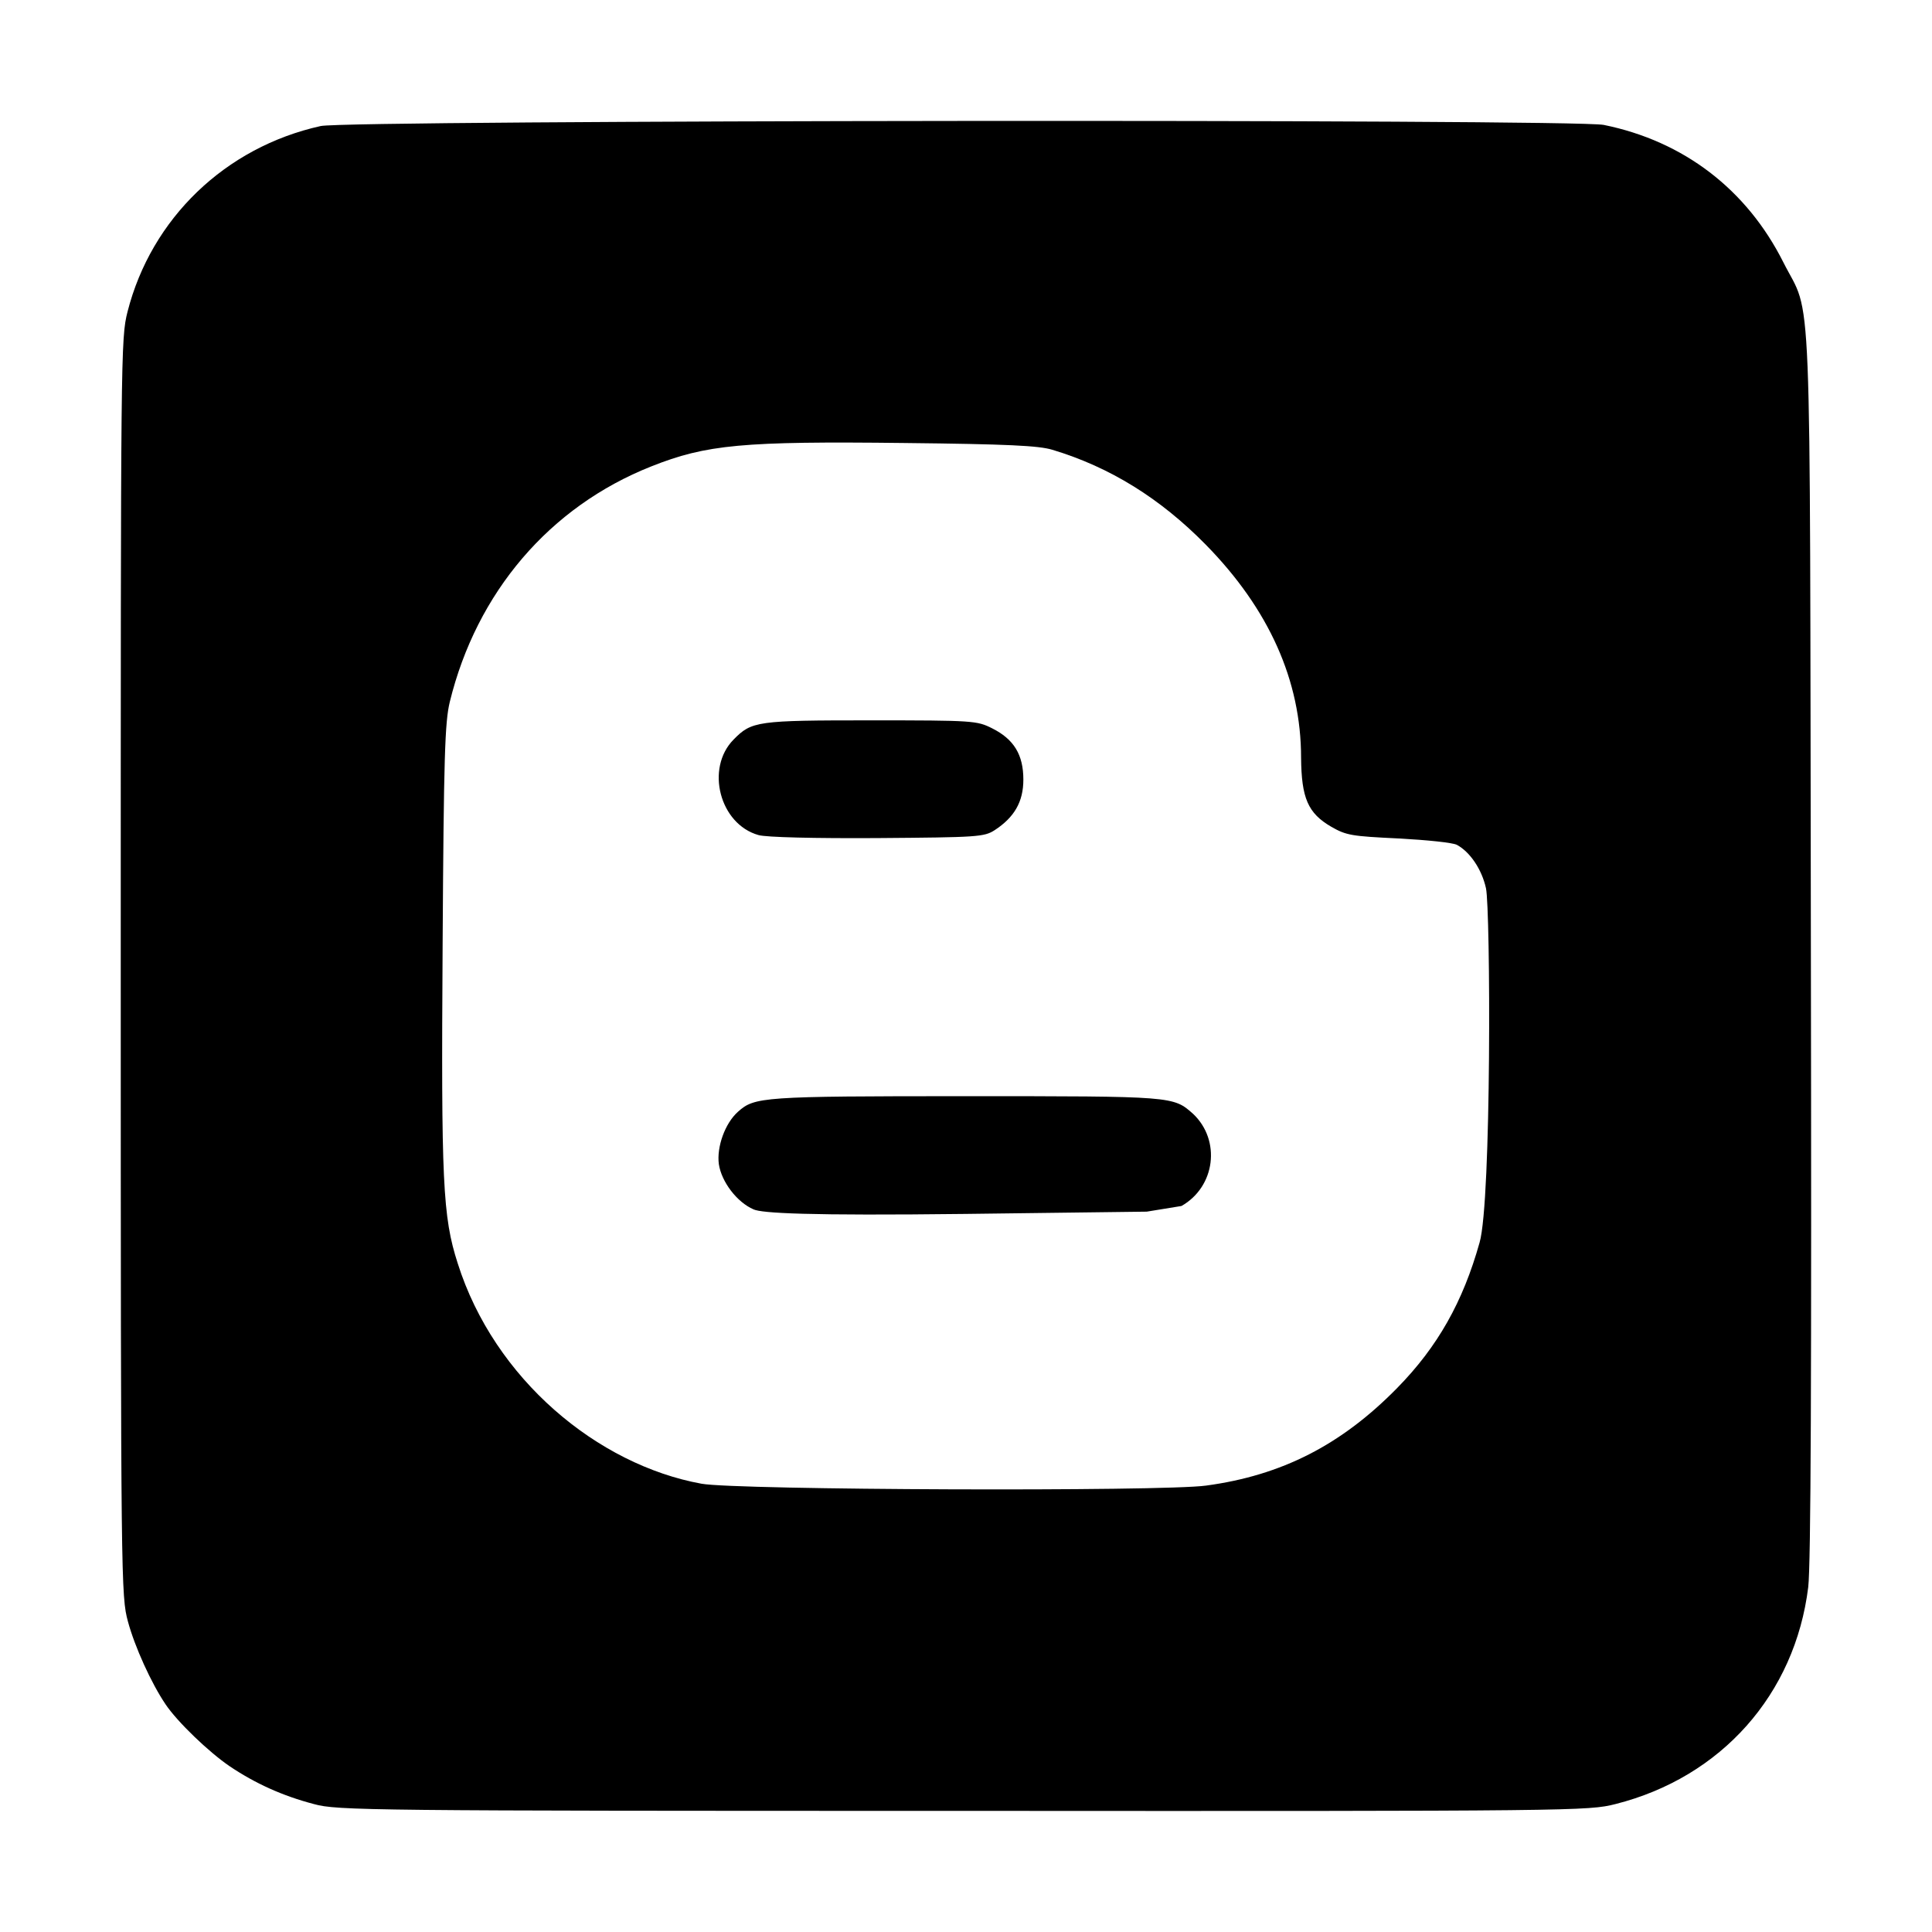
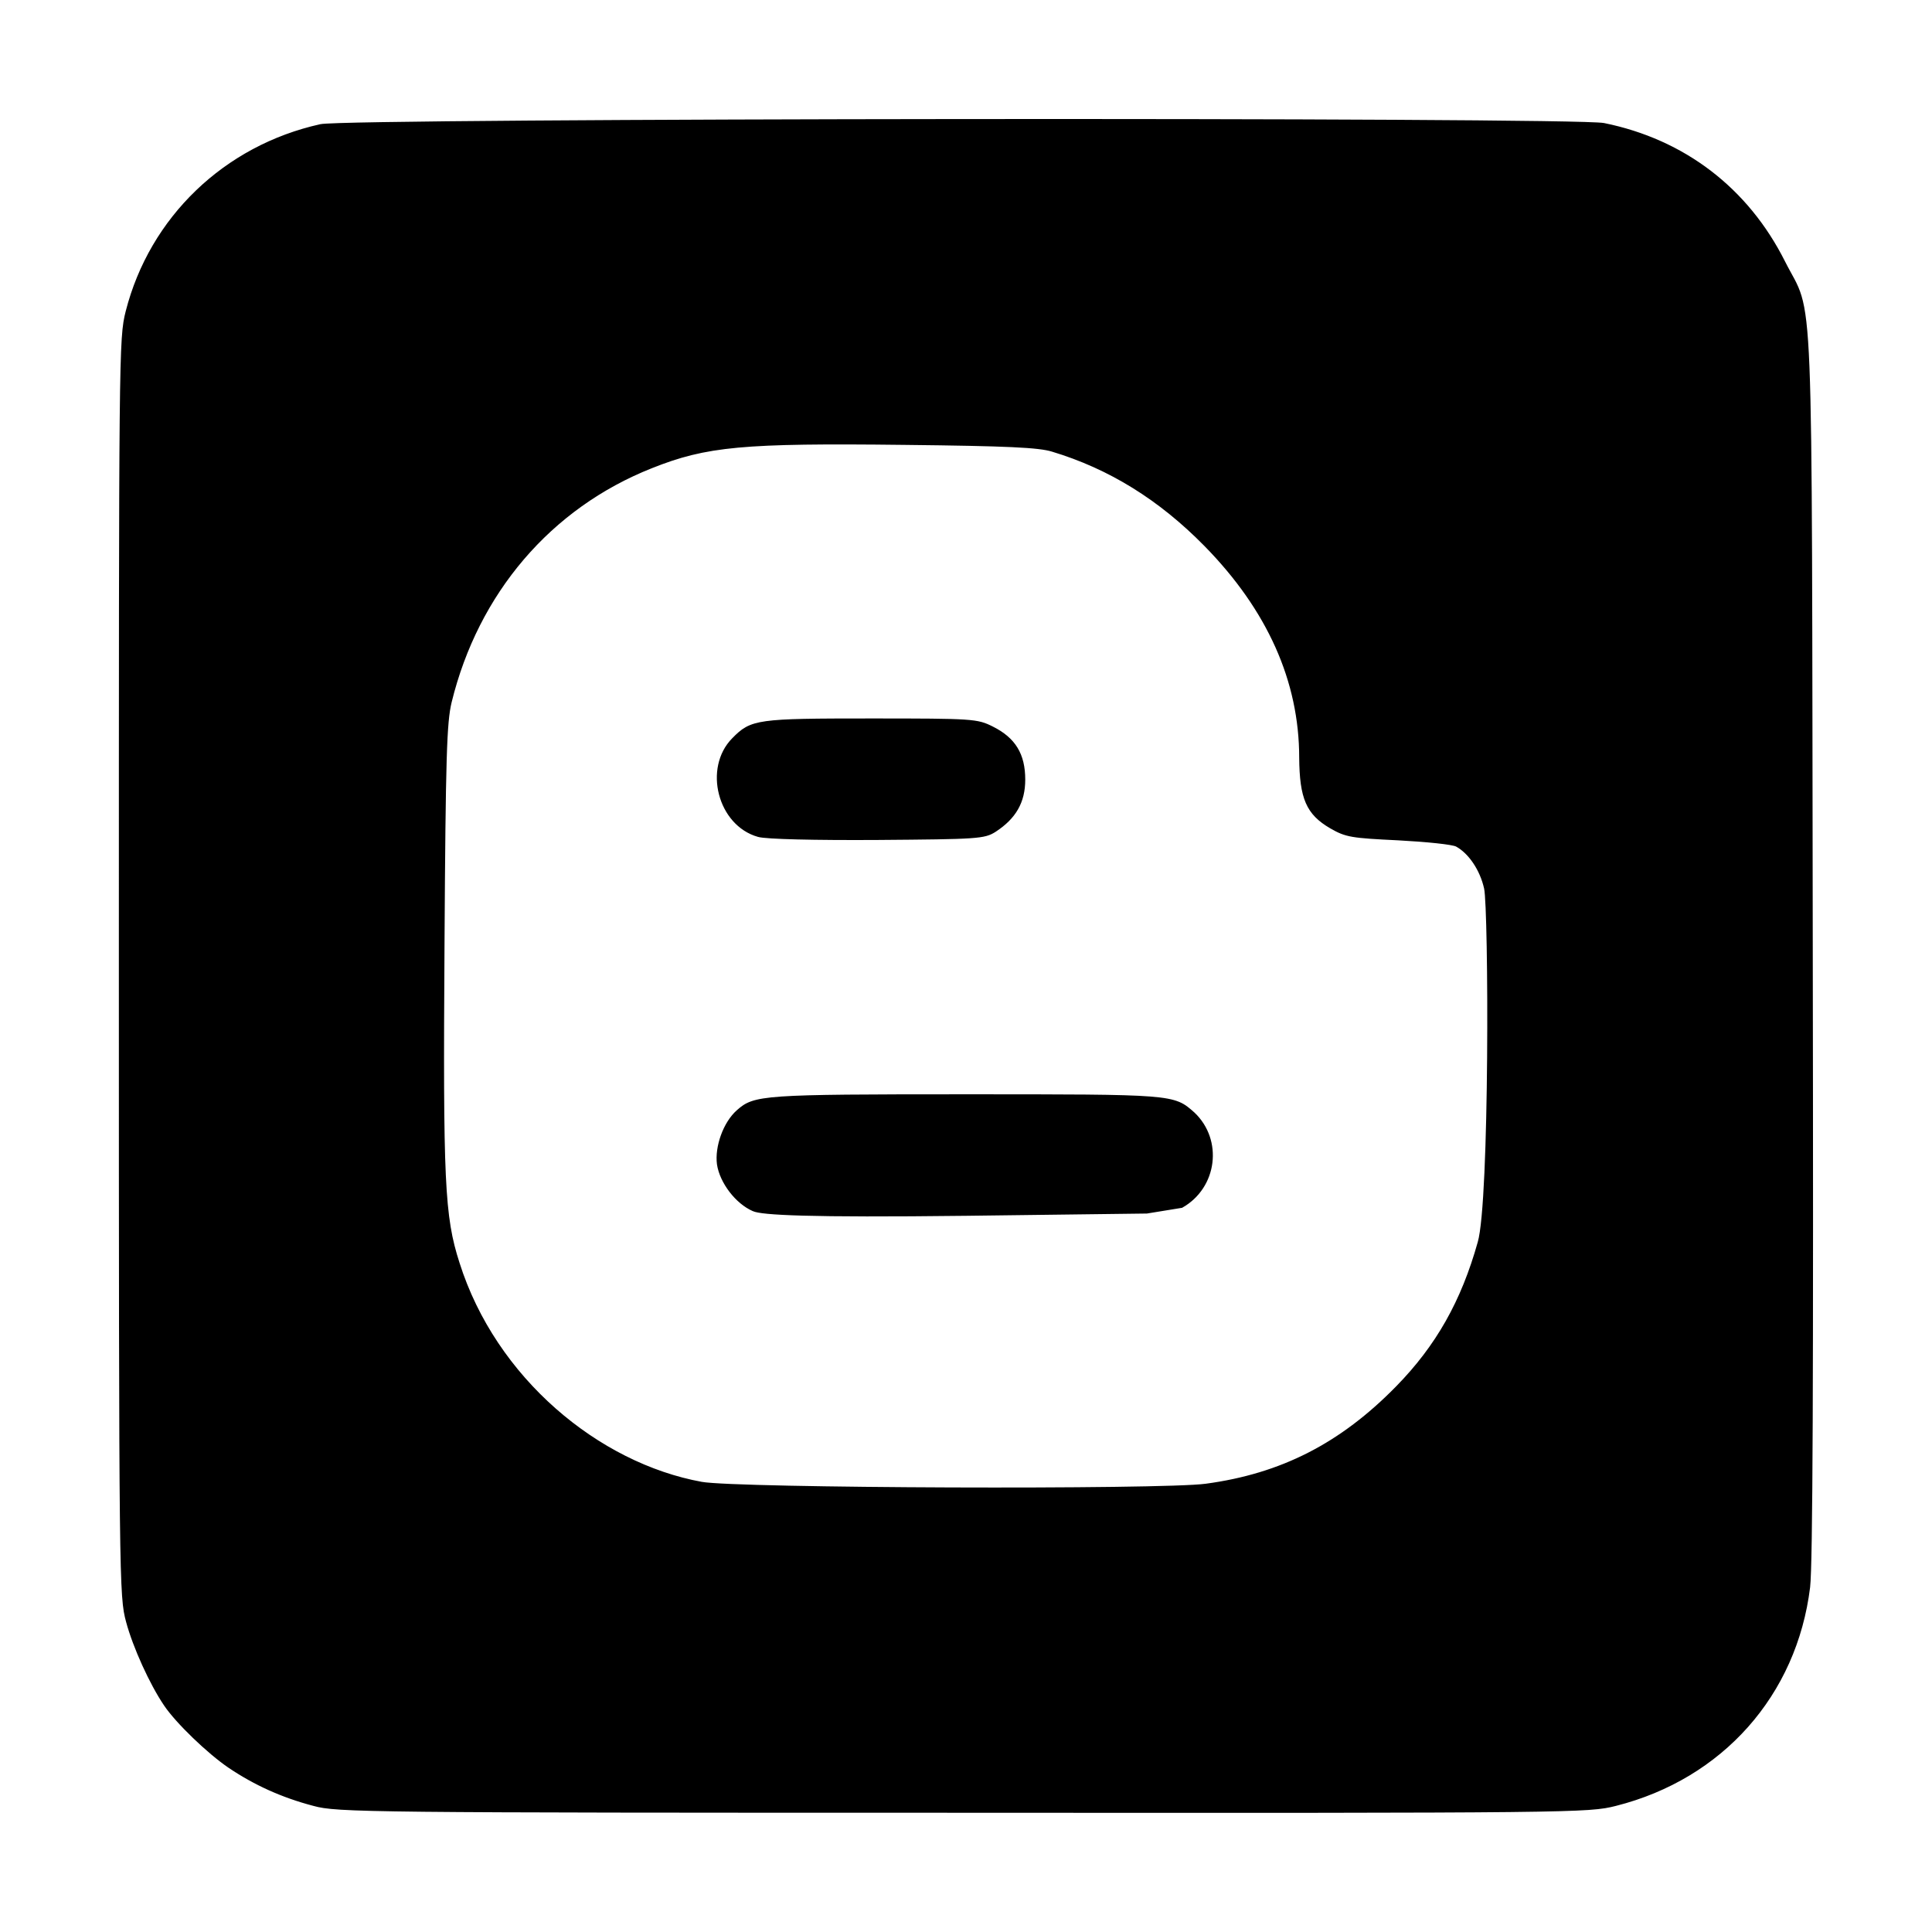
- <svg xmlns="http://www.w3.org/2000/svg" stroke="currentColor" fill="currentColor" stroke-width="0" viewBox="0 0 448 512" height="1em" width="1em">
+ <svg xmlns="http://www.w3.org/2000/svg" stroke="currentColor" fill="currentColor" strokeWidth="0" viewBox="0 0 448 512" height="1em" width="1em">
  <path d="M162.4 196c4.8-4.9 6.2-5.1 36.4-5.1 27.2 0 28.1.1 32.1 2.1 5.8 2.9 8.3 7 8.3 13.6 0 5.9-2.4 10-7.6 13.4-2.8 1.8-4.5 1.9-31.1 2.1-16.4.1-29.5-.2-31.5-.8-10.3-2.9-14.1-17.7-6.6-25.3zm61.4 94.5c-53.9 0-55.8.2-60.2 4.1-3.5 3.1-5.7 9.4-5.1 13.9.7 4.7 4.8 10.1 9.2 12 2.2 1 14.1 1.7 56.3 1.2l47.9-.6 9.2-1.5c9-5.1 10.5-17.4 3.1-24.4-5.3-4.7-5-4.7-60.4-4.7zm223.4 130.1c-3.5 28.4-23 50.4-51.1 57.5-7.2 1.8-9.7 1.9-172.9 1.8-157.8 0-165.9-.1-172-1.8-8.4-2.2-15.6-5.5-22.3-10-5.6-3.8-13.9-11.8-17-16.4-3.8-5.6-8.2-15.3-10-22C.1 423 0 420.3 0 256.3 0 93.2 0 89.7 1.8 82.6 8.1 57.9 27.7 39 53 33.4c7.3-1.6 332.1-1.9 340-.3 21.2 4.3 37.9 17.1 47.6 36.4 7.7 15.3 7-1.5 7.3 180.6.2 115.8 0 164.5-.7 170.5zm-85.4-185.2c-1.1-5-4.2-9.6-7.7-11.5-1.1-.6-8-1.3-15.5-1.7-12.4-.6-13.8-.8-17.8-3.1-6.2-3.6-7.9-7.6-8-18.3 0-20.4-8.5-39.4-25.3-56.5-12-12.2-25.3-20.5-40.6-25.1-3.6-1.1-11.8-1.5-39.2-1.8-42.9-.5-52.5.4-67.1 6.2-27 10.7-46.3 33.4-53.4 62.4-1.3 5.4-1.6 14.2-1.9 64.3-.4 62.8 0 72.1 4 84.5 9.7 30.7 37.1 53.4 64.6 58.4 9.2 1.7 122.2 2.1 133.7.5 20.1-2.7 35.9-10.8 50.7-25.9 10.7-10.9 17.4-22.8 21.8-38.5 3.2-10.9 2.9-88.4 1.7-93.9z" />
</svg>
